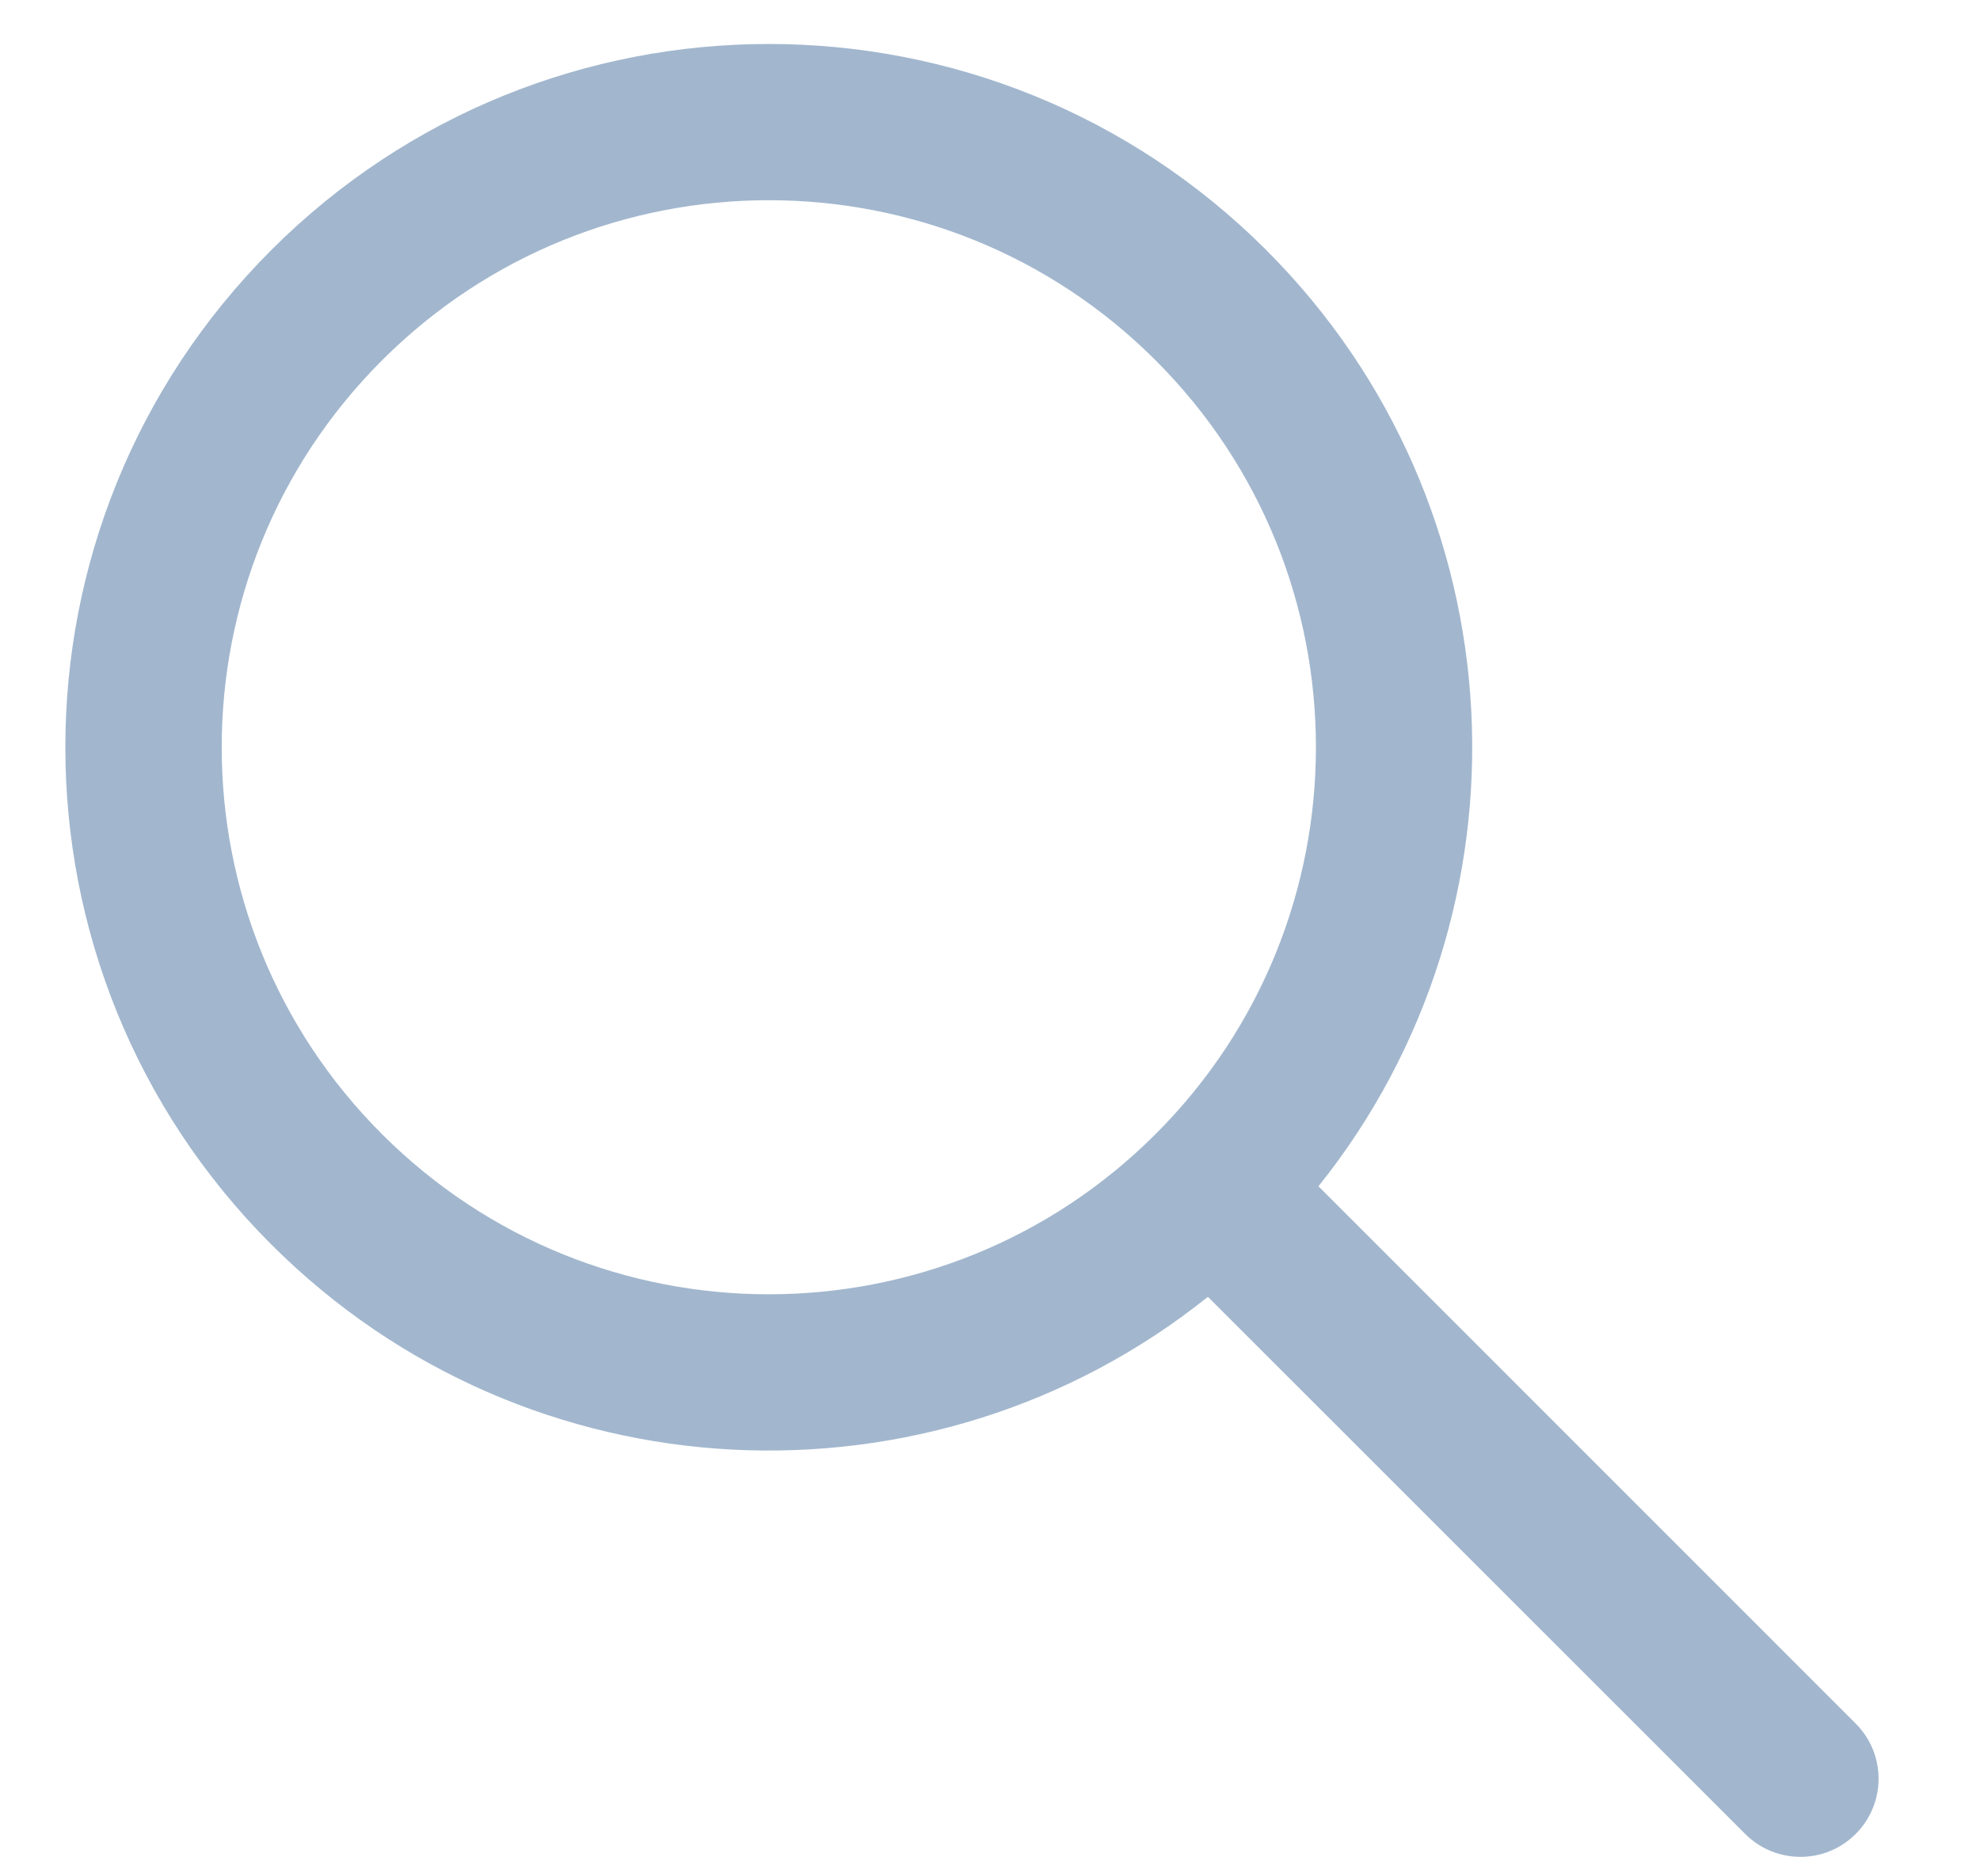
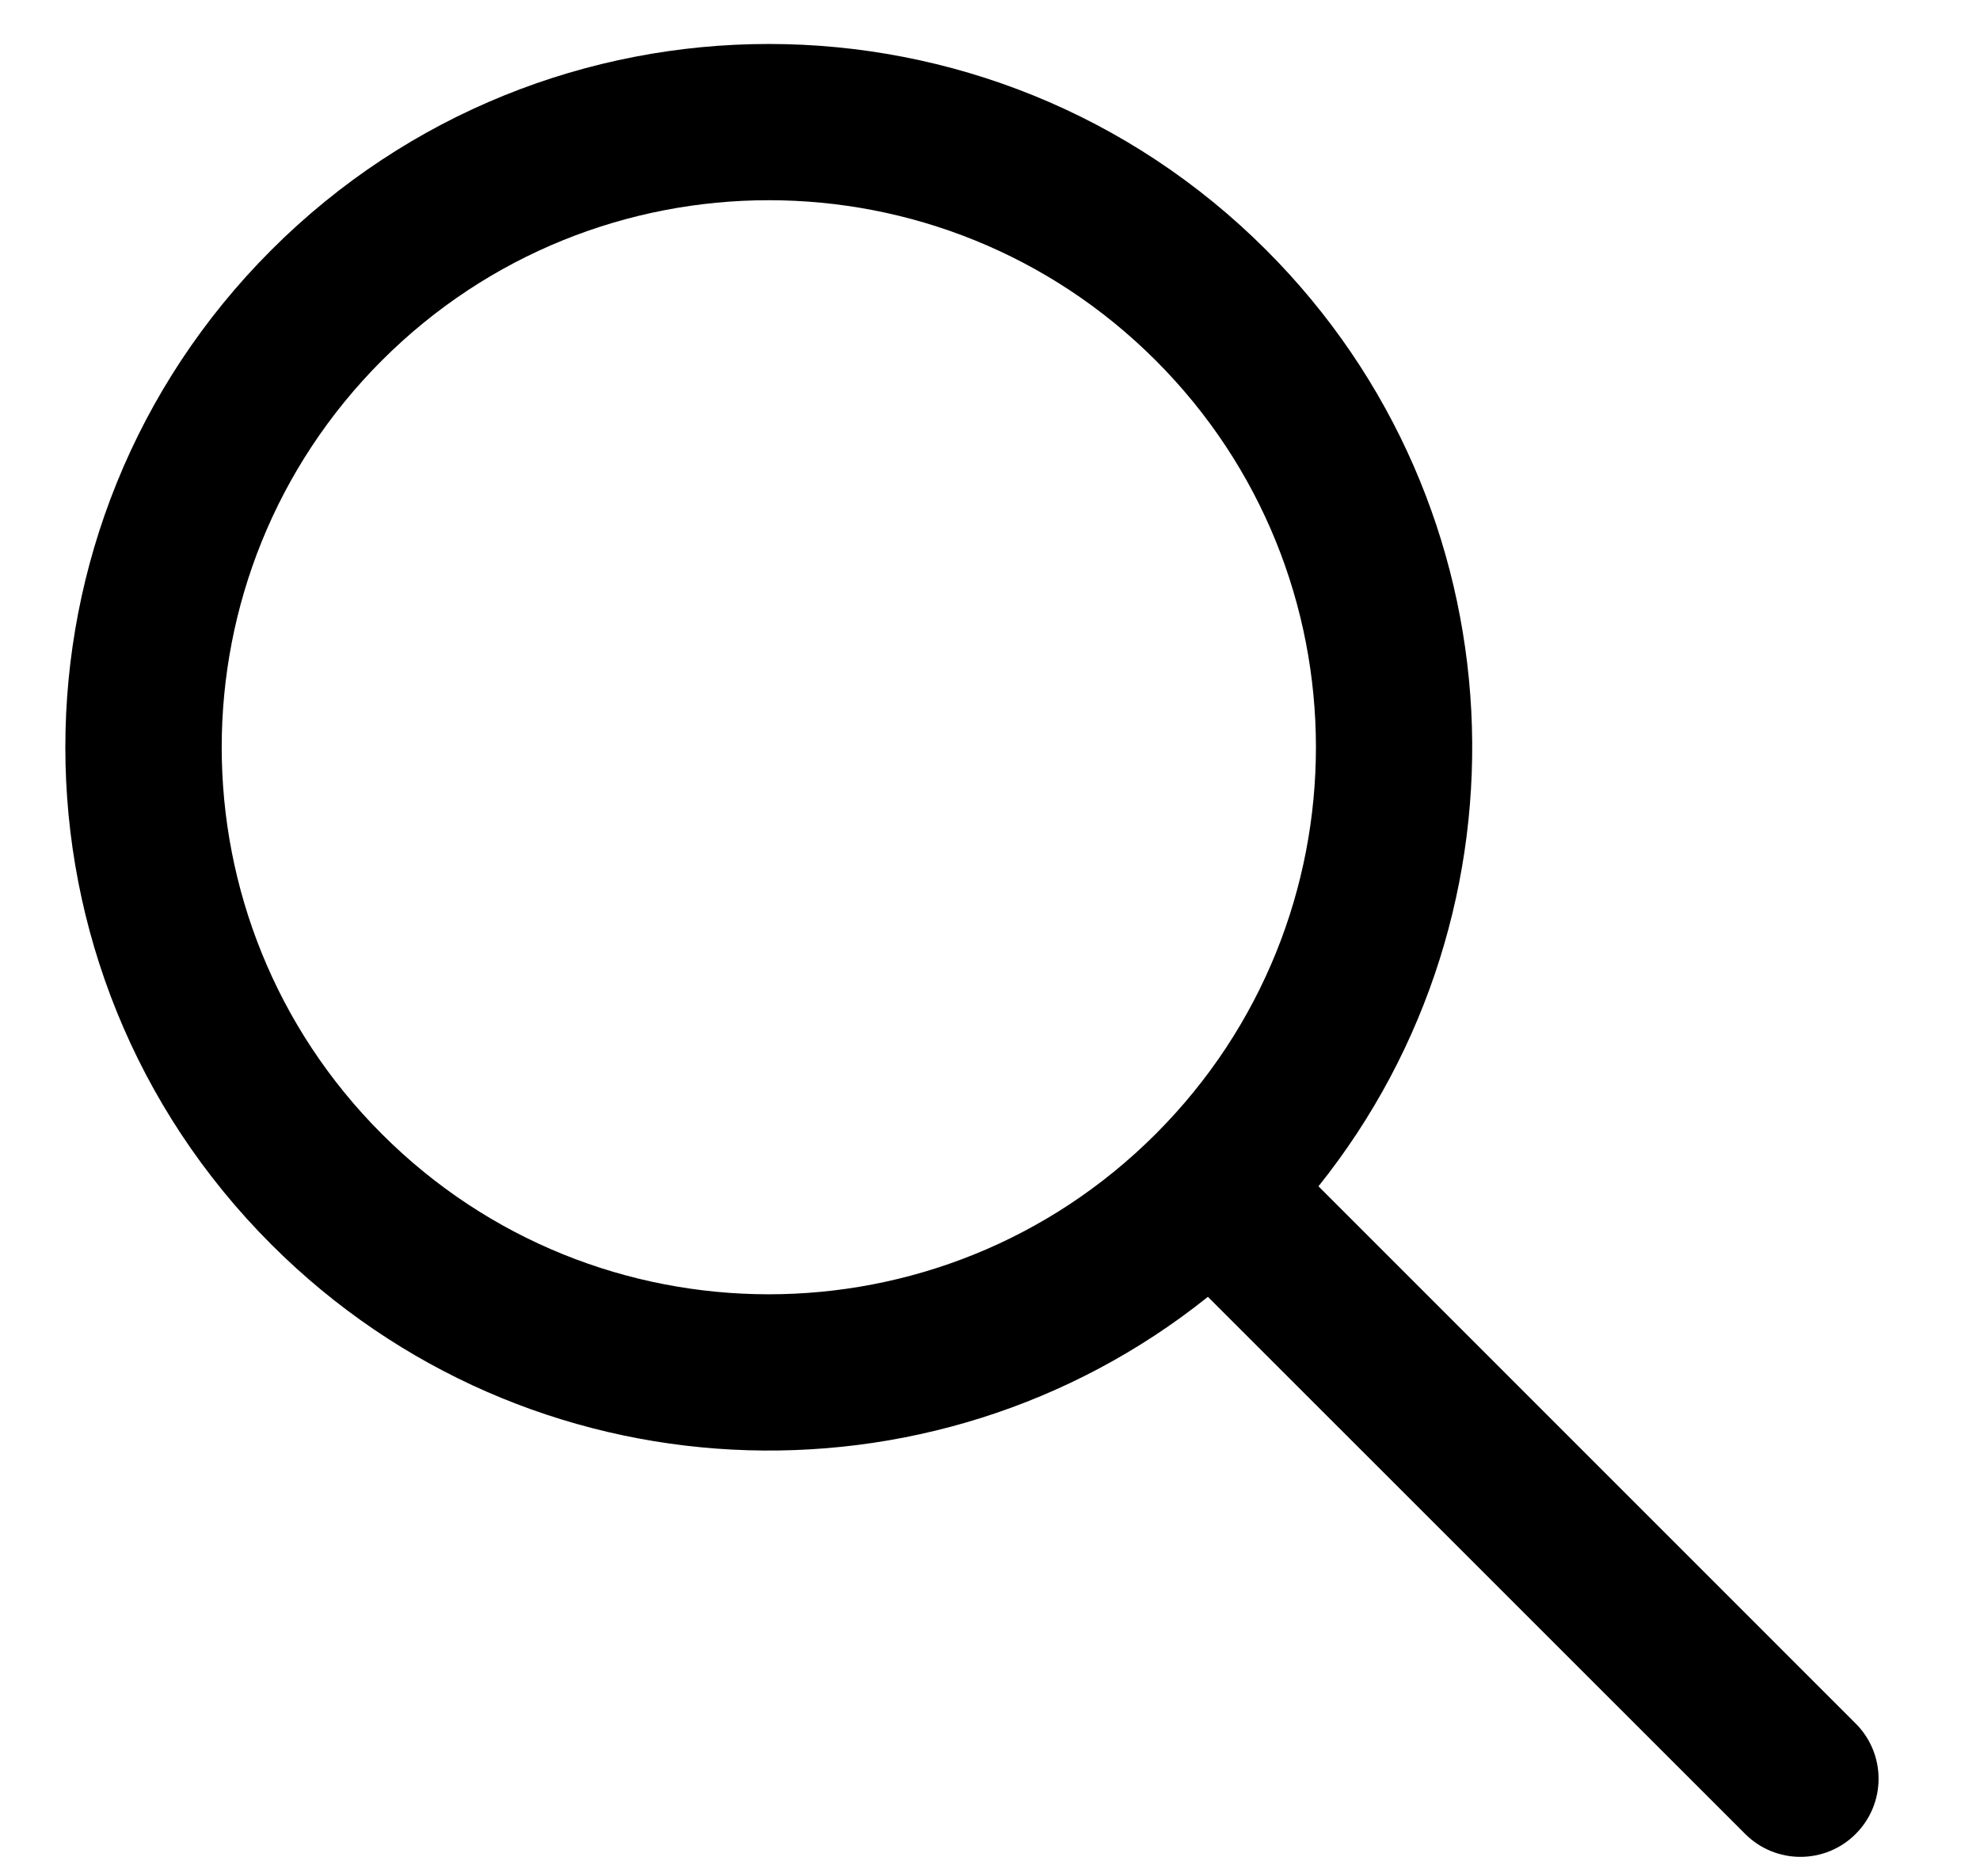
<svg xmlns="http://www.w3.org/2000/svg" width="19" height="18" viewBox="0 0 19 18" fill="none">
-   <path fill-rule="evenodd" clip-rule="evenodd" d="M11.591 12.446C8.941 14.568 5.061 14.401 2.604 11.944C-0.032 9.309 -0.032 5.035 2.604 2.399C5.241 -0.237 9.514 -0.237 12.15 2.399C14.607 4.855 14.774 8.735 12.652 11.385L17.807 16.541C18.1 16.834 18.1 17.308 17.807 17.601C17.514 17.894 17.04 17.894 16.747 17.601L11.591 12.446ZM3.665 10.884C1.615 8.834 1.615 5.51 3.665 3.459C5.715 1.409 9.04 1.409 11.09 3.459C13.139 5.508 13.14 8.829 11.094 10.879C11.093 10.881 11.091 10.882 11.09 10.884C11.088 10.885 11.087 10.887 11.085 10.888C9.035 12.934 5.714 12.933 3.665 10.884Z" fill="#A2B7CE" />
+   <path fill-rule="evenodd" clip-rule="evenodd" d="M11.591 12.446C8.941 14.568 5.061 14.401 2.604 11.944C-0.032 9.309 -0.032 5.035 2.604 2.399C5.241 -0.237 9.514 -0.237 12.15 2.399C14.607 4.855 14.774 8.735 12.652 11.385L17.807 16.541C18.1 16.834 18.1 17.308 17.807 17.601C17.514 17.894 17.04 17.894 16.747 17.601L11.591 12.446ZM3.665 10.884C1.615 8.834 1.615 5.51 3.665 3.459C5.715 1.409 9.04 1.409 11.09 3.459C13.139 5.508 13.14 8.829 11.094 10.879C11.093 10.881 11.091 10.882 11.09 10.884C11.088 10.885 11.087 10.887 11.085 10.888C9.035 12.934 5.714 12.933 3.665 10.884Z" fill="currentColor" />
</svg>
